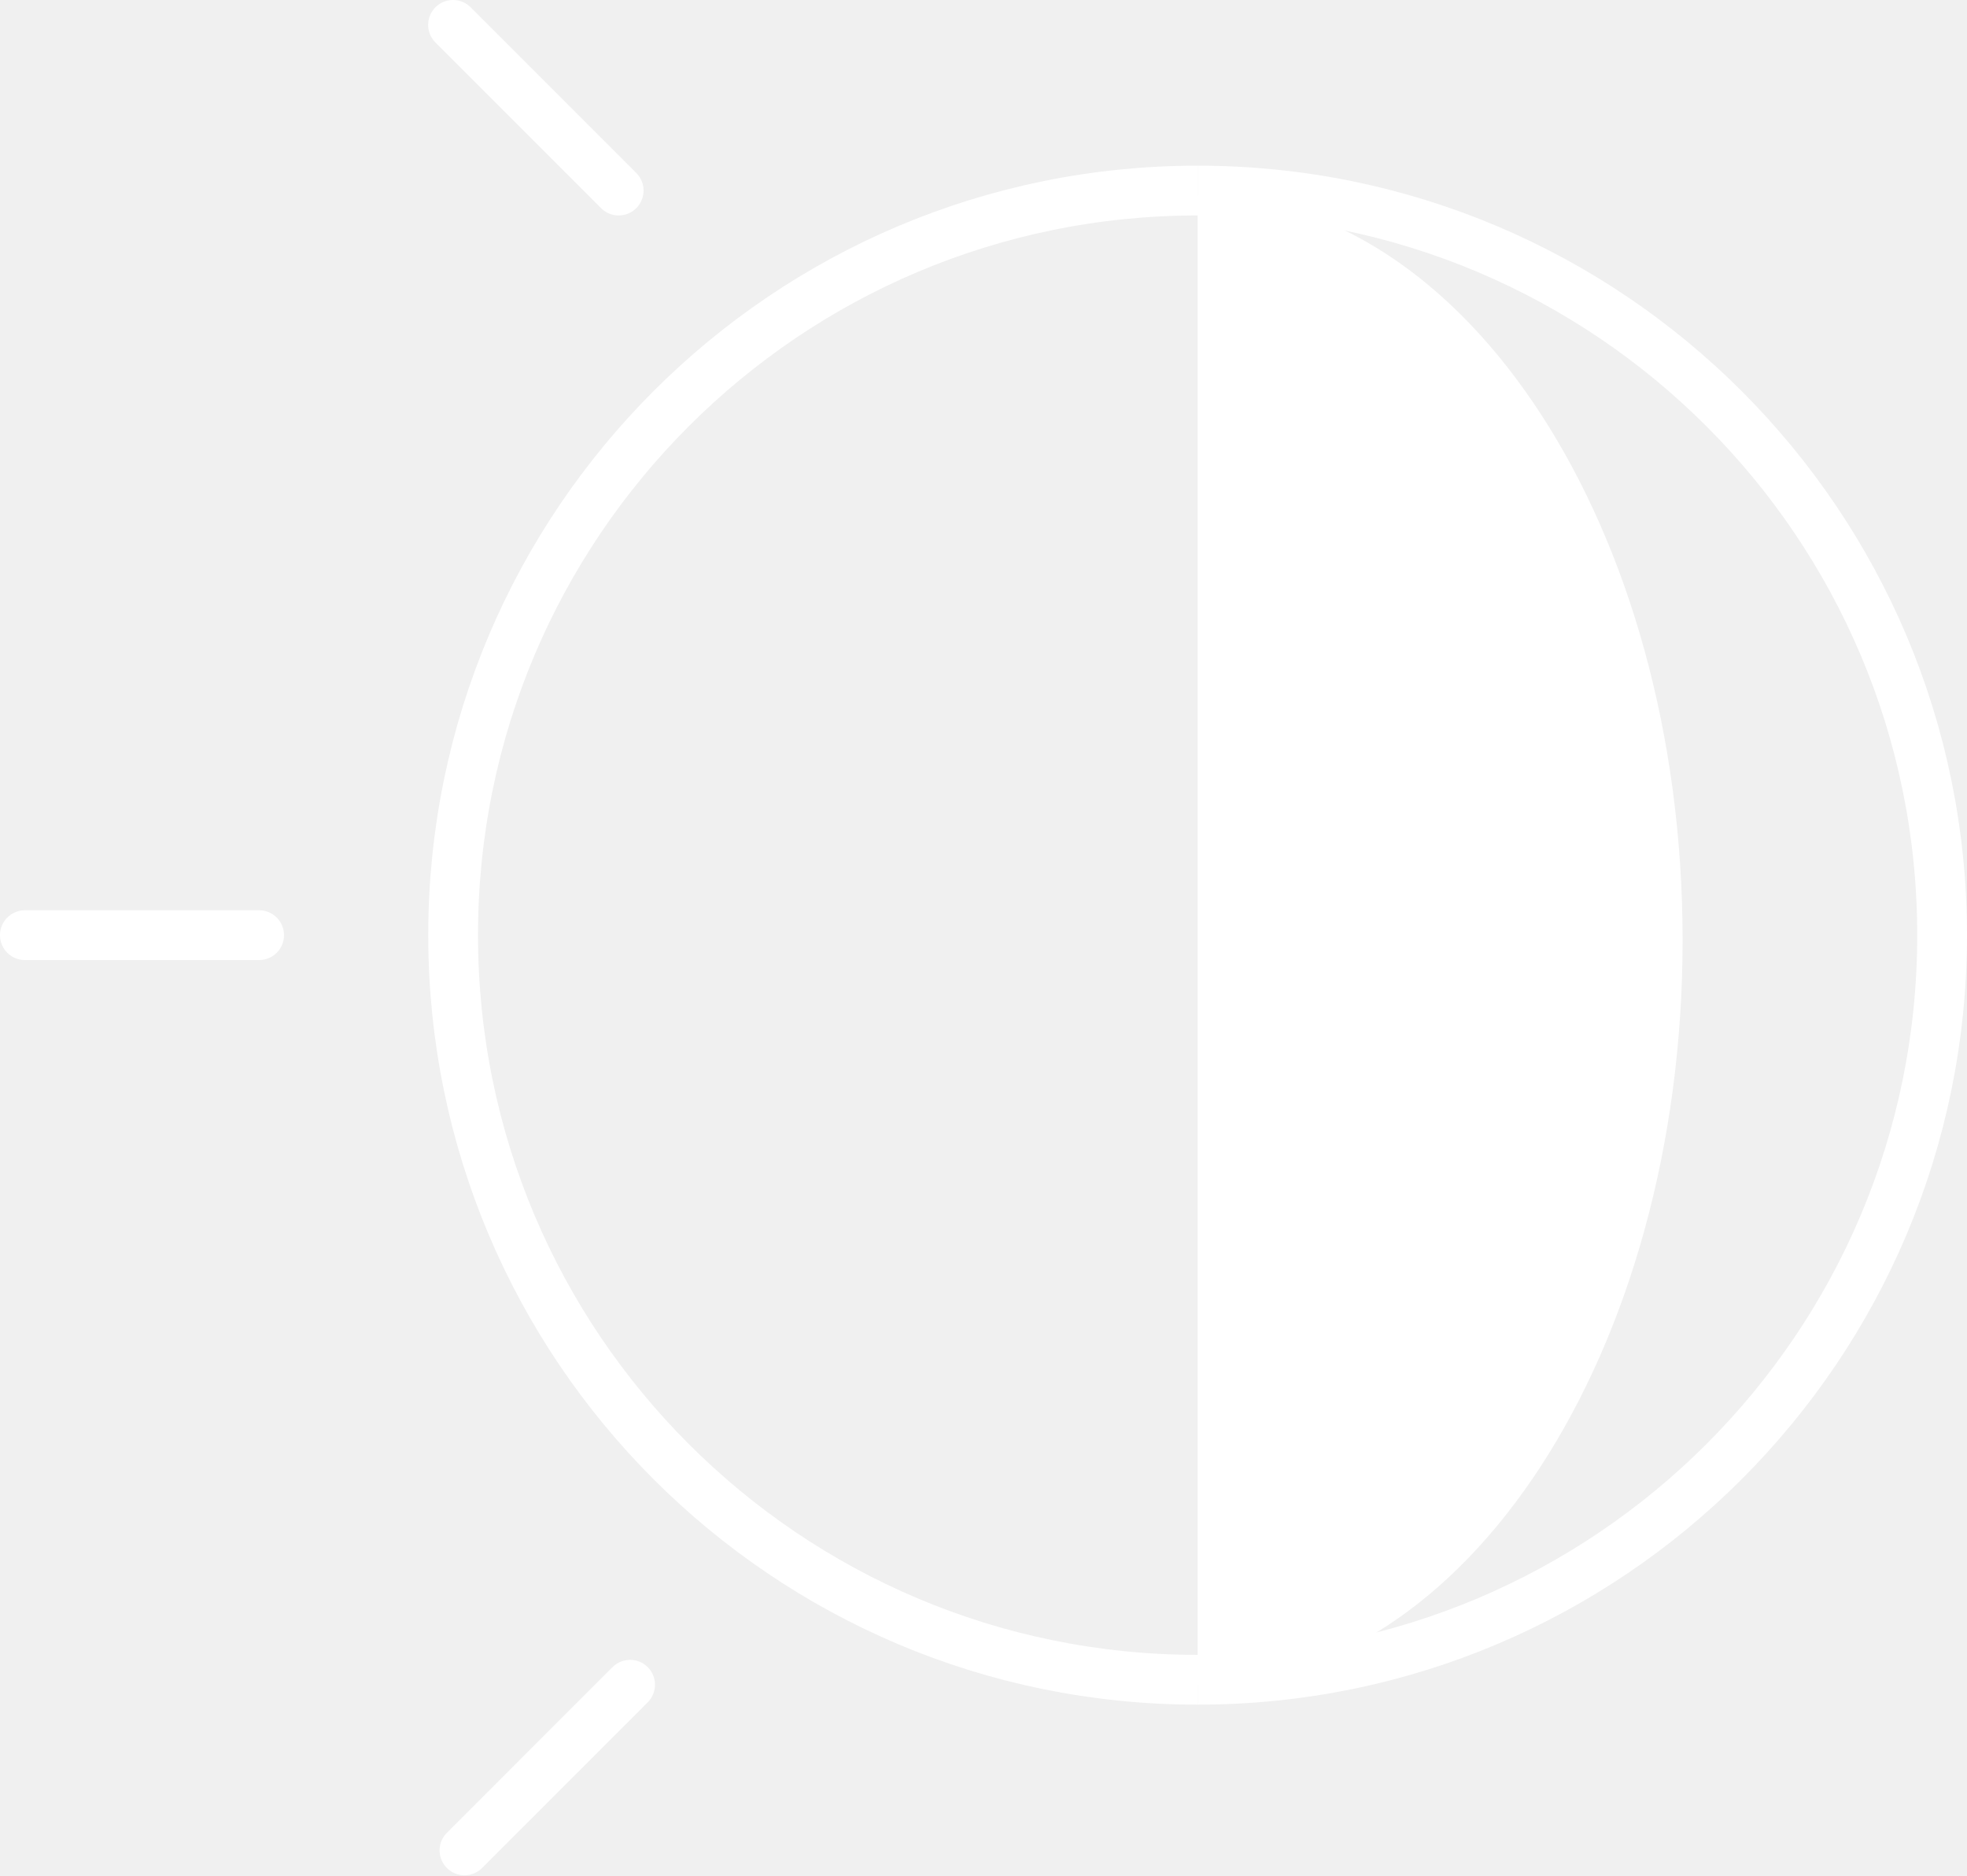
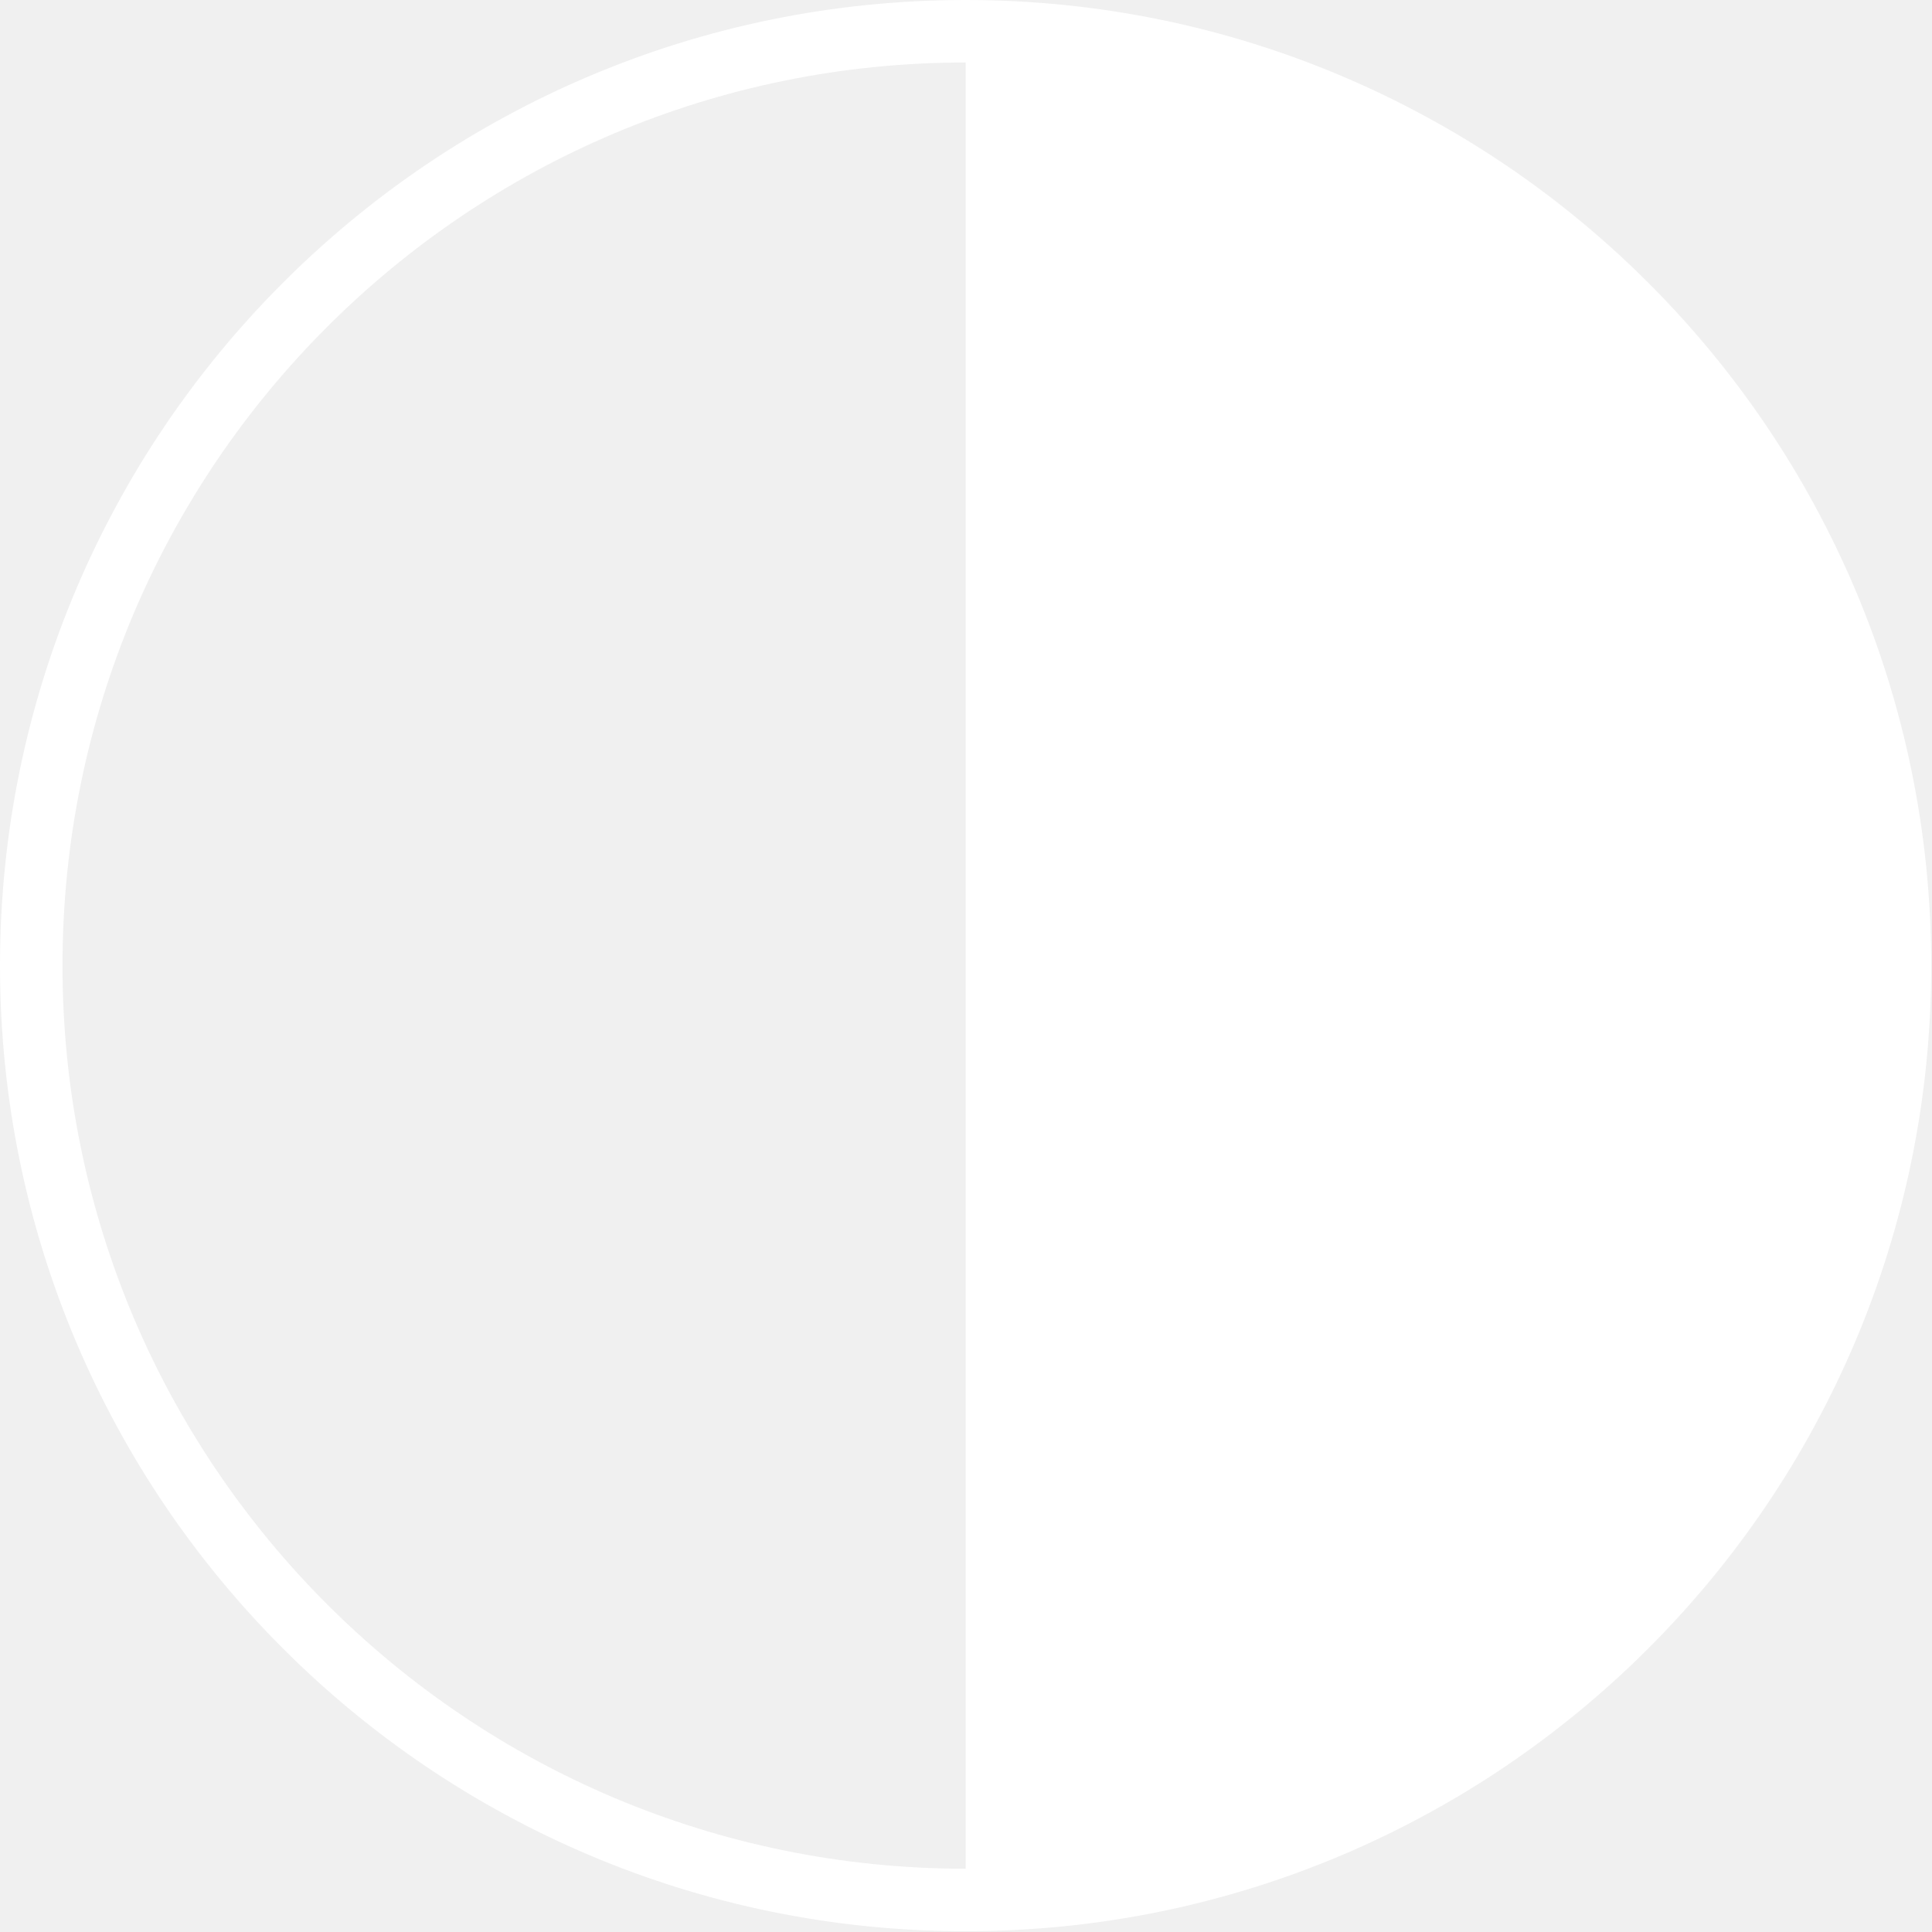
- <svg xmlns="http://www.w3.org/2000/svg" id="Layer_1" data-name="Layer 1" viewBox="0 0 197.6 188.36">
+ <svg xmlns="http://www.w3.org/2000/svg" id="Layer_1" data-name="Layer 1" viewBox="0 0 154.58 154.58">
  <defs>
    <style>
      .cls-1 {
        fill: #fff;
      }

      .cls-2 {
-         stroke-miterlimit: 10;
-       }
- 
-       .cls-2, .cls-3 {
        fill: none;
        stroke: #fff;
+         stroke-miterlimit: 10;
        stroke-width: 5px;
-       }
- 
-       .cls-3 {
-         stroke-linecap: round;
-         stroke-miterlimit: 4;
      }
    </style>
  </defs>
-   <path class="cls-2" d="m120.31,168.72c41.31,0,74.79-33.49,74.79-74.79S161.61,19.14,120.31,19.14" />
-   <path class="cls-1" d="m120.31,169.22c26.91,0,48.72-33.49,48.72-74.79s-21.81-74.79-48.72-74.79" />
-   <path class="cls-2" d="m120.31,168.72c-41.31,0-74.79-33.49-74.79-74.79S79,19.14,120.31,19.14" />
-   <line id="Line_21" data-name="Line 21" class="cls-3" x1="62.15" y1="19.14" x2="45.51" y2="2.5" />
-   <line id="Line_21-2" data-name="Line 21" class="cls-3" x1="46.66" y1="185.86" x2="63.3" y2="169.22" />
-   <line id="Line_21-3" data-name="Line 21" class="cls-3" x1="26.03" y1="93.93" x2="2.5" y2="93.93" />
+   <path class="cls-2" d="m77.29,152.08c41.31,0,74.79-33.49,74.79-74.79S118.6,2.5,77.29,2.5" />
+   <path class="cls-1" d="m77.29,152.58c41.31,0,74.79-33.49,74.79-74.79S118.6,3,77.29,3" />
+   <path class="cls-2" d="m77.29,152.08C35.99,152.08,2.5,118.6,2.5,77.29S35.99,2.5,77.29,2.5" />
</svg>
